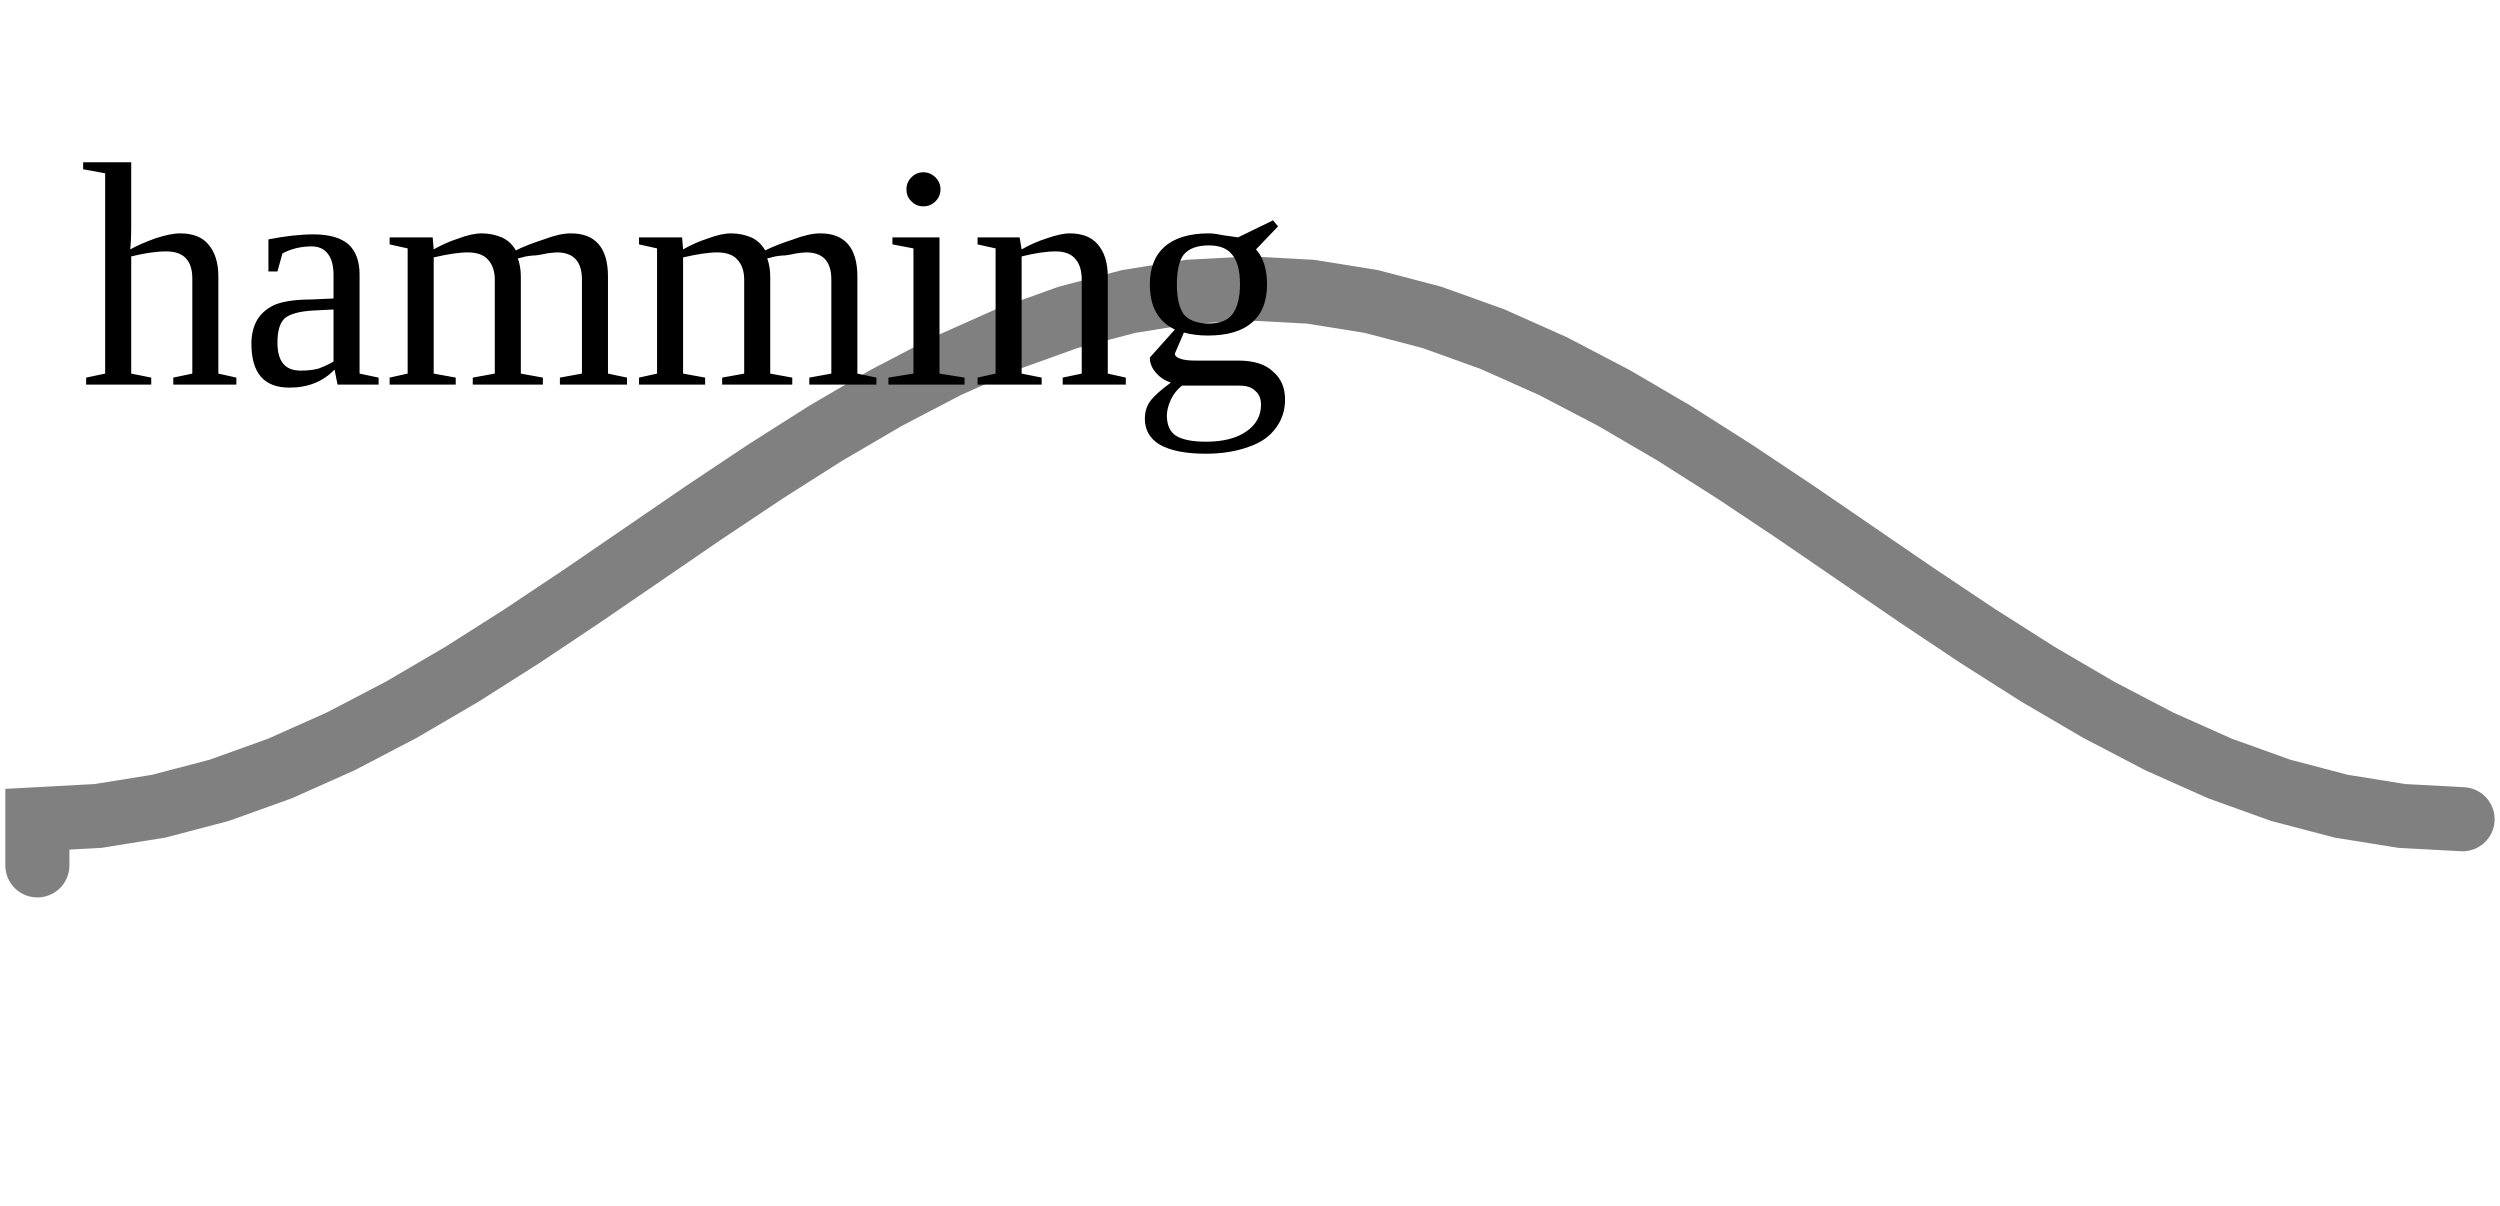
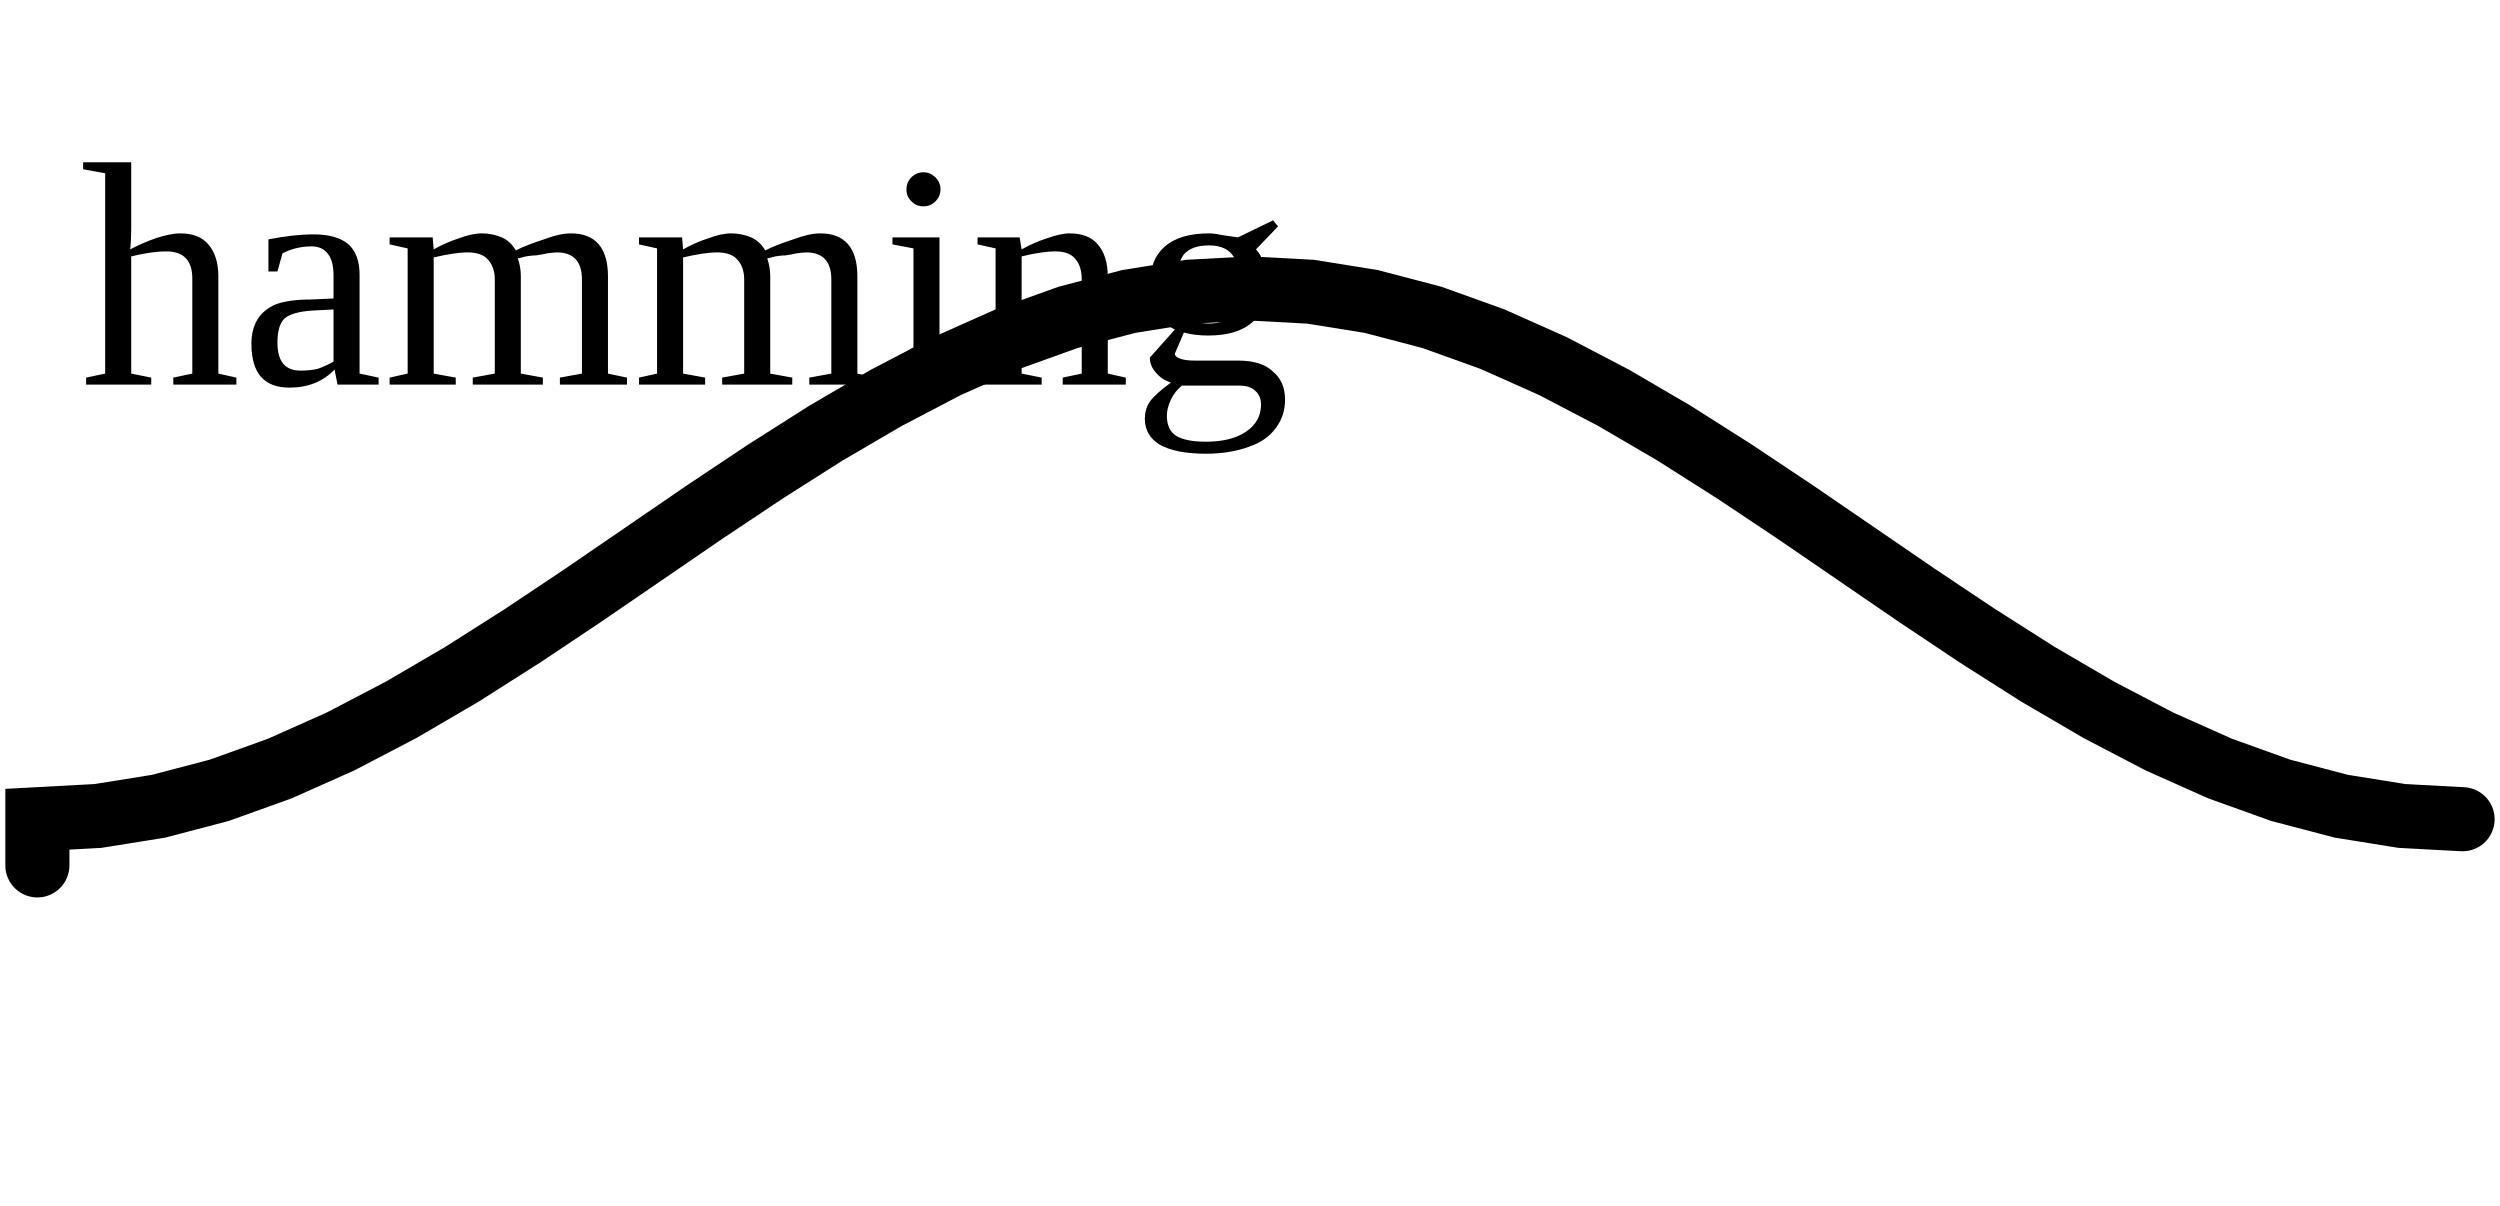
<svg xmlns="http://www.w3.org/2000/svg" version="1.1" id="Calque_1" x="0px" y="0px" width="39px" height="18.8px" viewBox="0 0 39 18.8" enable-background="new 0 0 39 18.8" xml:space="preserve">
  <g id="sine">
-     <path fill="none" y="6" stroke="#808080" stroke-linecap="round" d=" M0.583 13.500 L0.583 12.780 L1.529 12.729 L2.475 12.577 L3.42 12.329 L4.366 11.989 L5.312 11.567 L6.258 11.073 L7.204 10.520 L8.15 9.919 L9.095 9.288 L10.041 8.640 L10.987 7.992 L11.933 7.361 L12.879 6.760 L13.825 6.207 L14.77 5.713 L15.716 5.291 L16.662 4.951 L17.608 4.703 L18.554 4.551 L19.5 4.500 L20.445 4.551 L21.391 4.703 L22.337 4.951 L23.283 5.291 L24.229 5.713 L25.174 6.207 L26.12 6.760 L27.066 7.361 L28.012 7.992 L28.958 8.640 L29.904 9.288 L30.849 9.919 L31.795 10.520 L32.741 11.073 L33.687 11.567 L34.633 11.989 L35.579 12.329 L36.524 12.577 L37.47 12.729 L38.416 12.780 " />
+     <path fill="none" stroke="#000000" stroke-linecap="round" d=" M0.583 13.500 L0.583 12.780 L1.529 12.729 L2.475 12.577 L3.42 12.329 L4.366 11.989 L5.312 11.567 L6.258 11.073 L7.204 10.520 L8.15 9.919 L9.095 9.288 L10.041 8.640 L10.987 7.992 L11.933 7.361 L12.879 6.760 L13.825 6.207 L14.77 5.713 L15.716 5.291 L16.662 4.951 L17.608 4.703 L18.554 4.551 L19.5 4.500 L20.445 4.551 L21.391 4.703 L22.337 4.951 L23.283 5.291 L24.229 5.713 L25.174 6.207 L26.12 6.760 L27.066 7.361 L28.012 7.992 L28.958 8.640 L29.904 9.288 L30.849 9.919 L31.795 10.520 L32.741 11.073 L33.687 11.567 L34.633 11.989 L35.579 12.329 L36.524 12.577 L37.47 12.729 L38.416 12.780 " />
    <text x="0" y="6" fill="black" font-size="5"> hamming </text>
  </g>
</svg>
